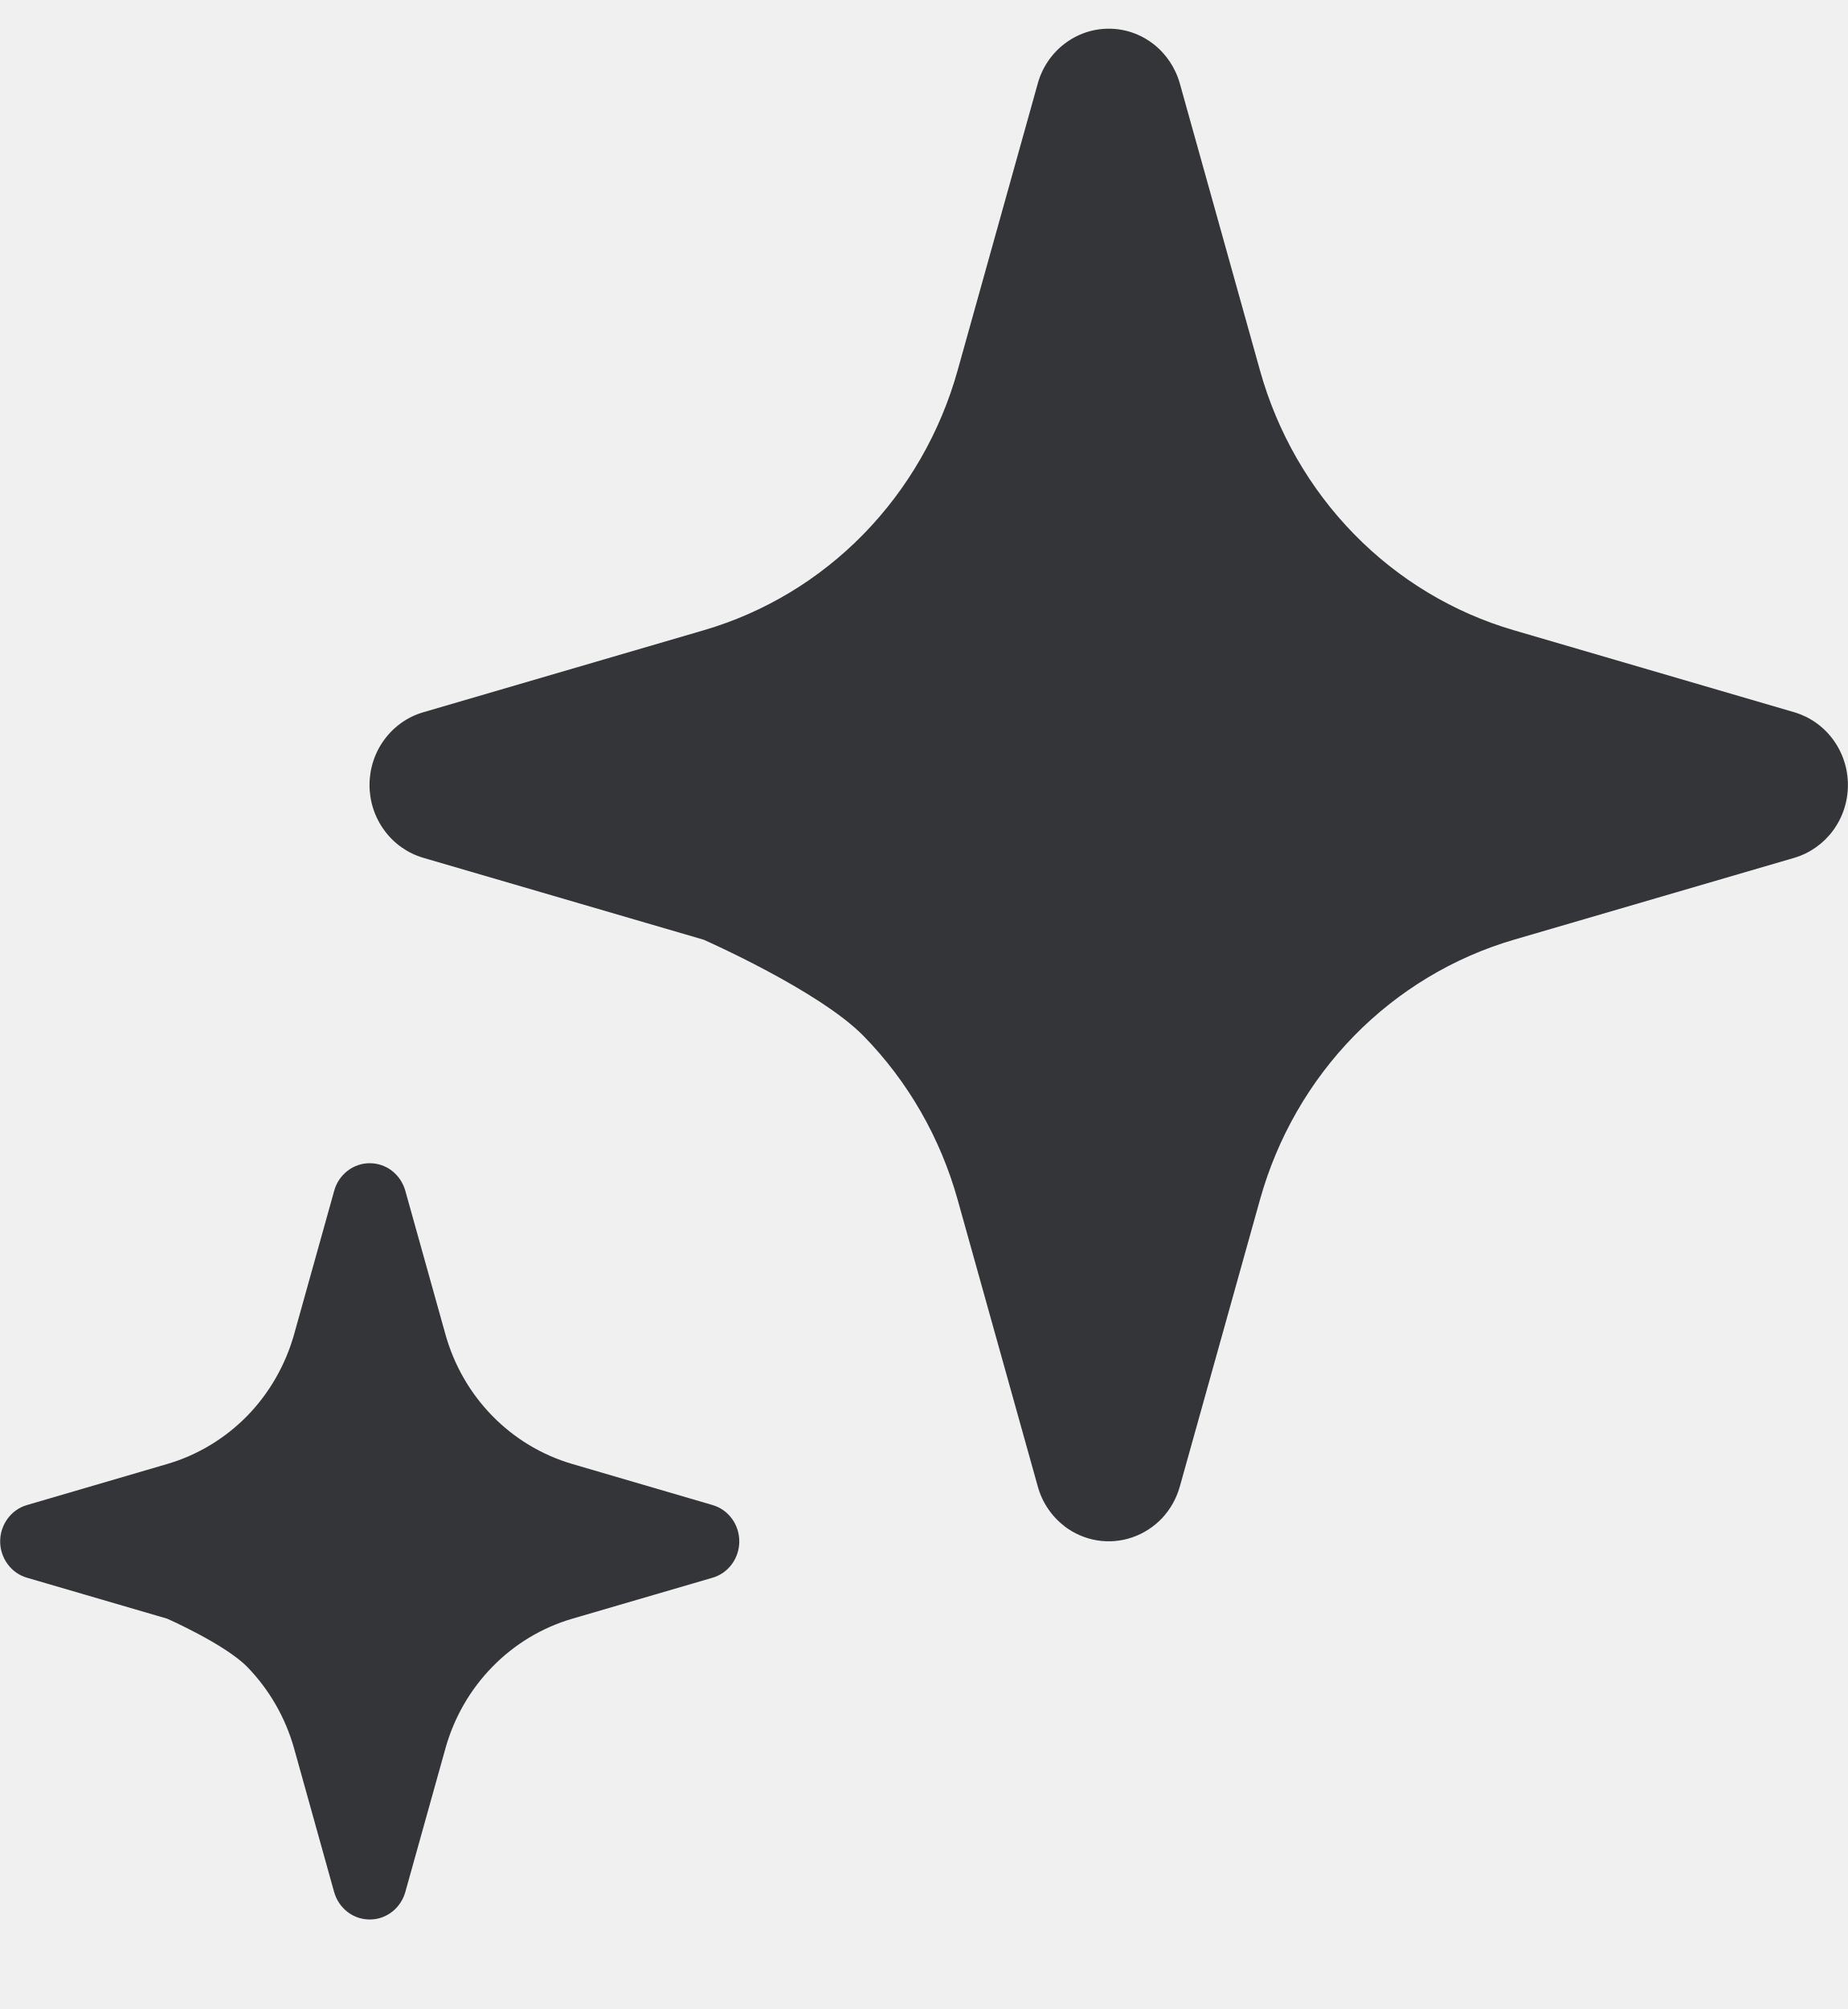
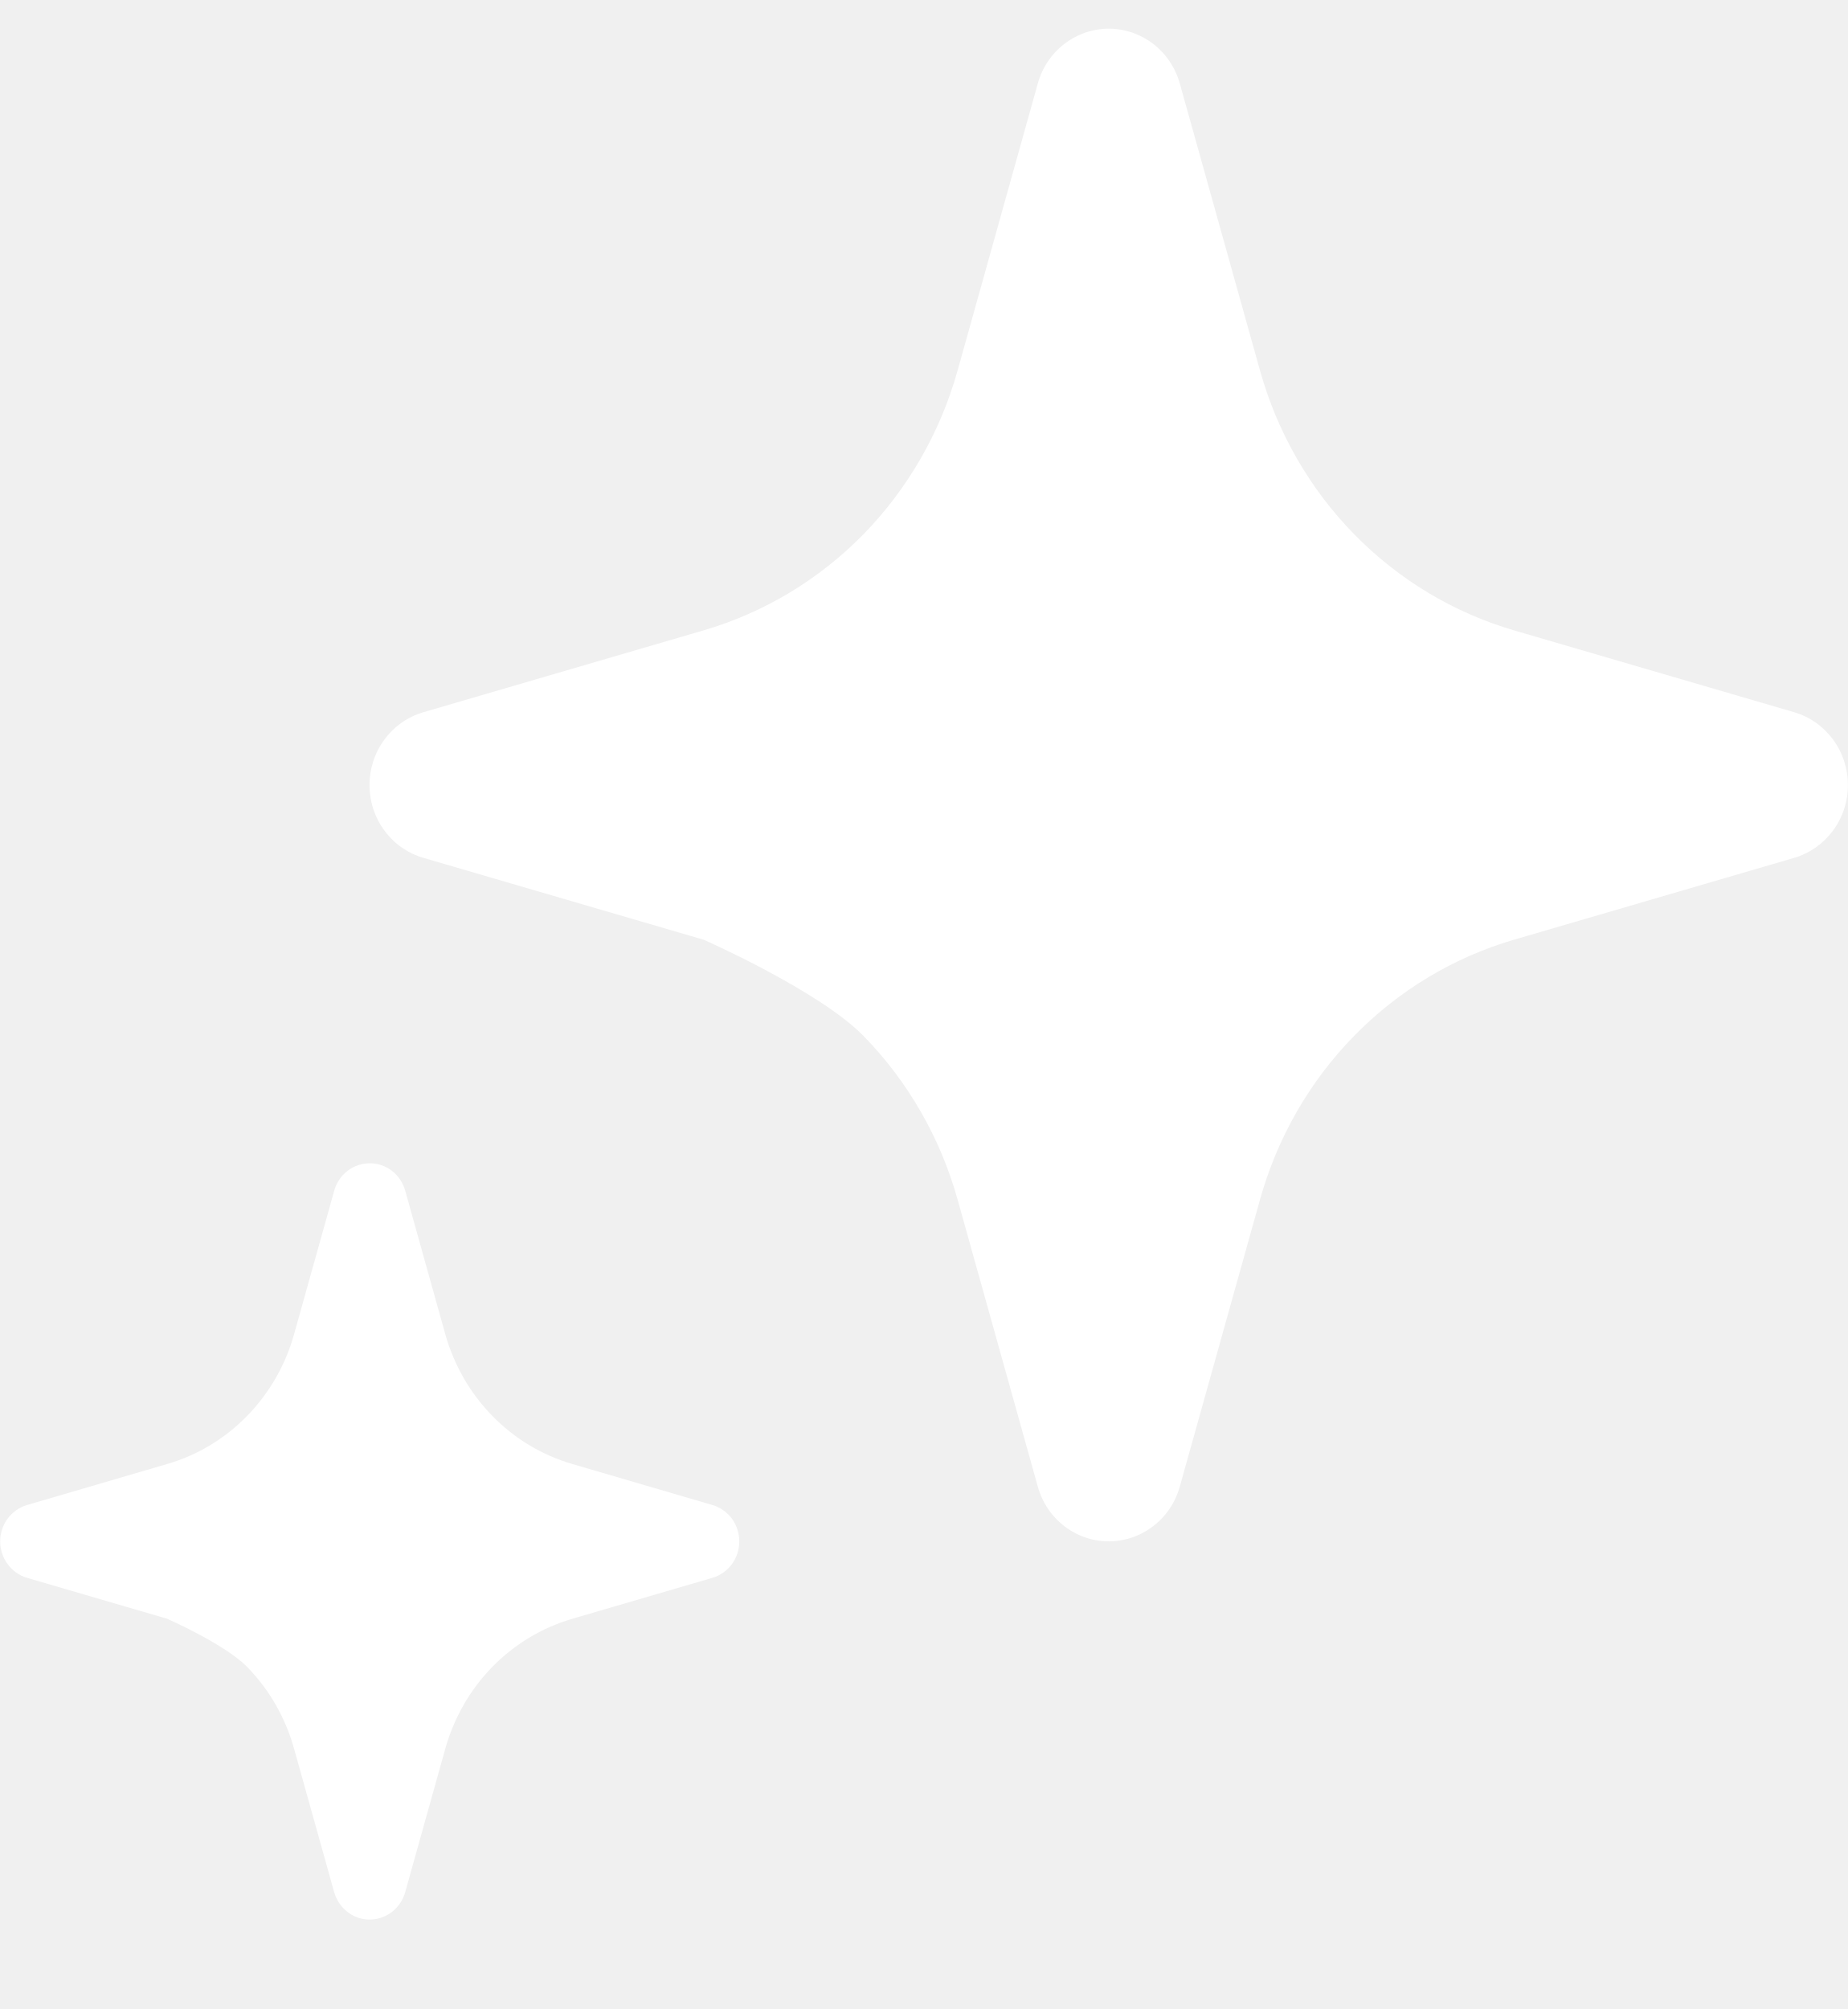
<svg xmlns="http://www.w3.org/2000/svg" width="23" height="25" viewBox="0 0 23 25" fill="none">
-   <mask id="mask0_93_66" style="mask-type:luminance" maskUnits="userSpaceOnUse" x="0" y="0" width="23" height="25">
+   <mask id="mask0_6404_316" style="mask-type:luminance" maskUnits="userSpaceOnUse" x="0" y="0" width="23" height="25">
    <path d="M23 25H1.90735e-06V0H23V25Z" fill="white" />
  </mask>
-   <g mask="url(#mask0_93_66)">
-     <path fill-rule="evenodd" clip-rule="evenodd" d="M4.325 23.792C4.385 23.838 4.454 23.868 4.528 23.88C4.602 23.892 4.677 23.886 4.748 23.862C4.818 23.838 4.882 23.796 4.934 23.741C4.985 23.686 5.023 23.619 5.044 23.546L5.543 21.76C5.65 21.375 5.851 21.025 6.128 20.742C6.404 20.459 6.747 20.253 7.123 20.143L8.869 19.633C8.965 19.605 9.049 19.546 9.109 19.464C9.169 19.382 9.201 19.283 9.201 19.181C9.201 19.079 9.169 18.979 9.109 18.898C9.049 18.816 8.965 18.757 8.869 18.729L7.123 18.218C6.747 18.108 6.404 17.902 6.128 17.62C5.851 17.337 5.65 16.987 5.543 16.602L5.044 14.816C5.016 14.718 4.958 14.632 4.879 14.57C4.799 14.508 4.702 14.475 4.602 14.475C4.502 14.475 4.405 14.508 4.325 14.57C4.245 14.632 4.187 14.718 4.16 14.816L3.661 16.602C3.553 16.987 3.352 17.337 3.076 17.62C2.799 17.902 2.457 18.108 2.081 18.218L0.335 18.729C0.239 18.757 0.155 18.816 0.095 18.898C0.035 18.979 0.002 19.079 0.002 19.181C0.002 19.283 0.035 19.382 0.095 19.464C0.155 19.546 0.239 19.605 0.335 19.633L2.081 20.143C2.081 20.143 2.799 20.46 3.076 20.742C3.352 21.025 3.553 21.375 3.661 21.76L4.159 23.546C4.187 23.644 4.245 23.73 4.325 23.792Z" fill="#343538" />
-     <path fill-rule="evenodd" clip-rule="evenodd" d="M13.246 18.991C13.365 19.083 13.505 19.143 13.652 19.168C13.799 19.192 13.95 19.18 14.092 19.131C14.233 19.083 14.361 19 14.465 18.89C14.568 18.779 14.643 18.645 14.684 18.498L15.682 14.927C15.897 14.158 16.299 13.457 16.852 12.891C17.405 12.326 18.09 11.914 18.842 11.694L22.334 10.674C22.525 10.617 22.694 10.498 22.814 10.335C22.934 10.172 22.999 9.973 22.999 9.769C22.999 9.564 22.934 9.366 22.814 9.203C22.694 9.039 22.525 8.921 22.334 8.864L18.842 7.843C18.09 7.624 17.405 7.212 16.852 6.646C16.299 6.08 15.897 5.38 15.682 4.611L14.684 1.039C14.629 0.843 14.513 0.67 14.354 0.547C14.194 0.423 14 0.357 13.8 0.357C13.6 0.357 13.406 0.423 13.246 0.547C13.086 0.67 12.97 0.843 12.916 1.039L11.918 4.611C11.703 5.38 11.3 6.08 10.748 6.646C10.195 7.212 9.51 7.624 8.758 7.843L5.266 8.864C5.074 8.92 4.905 9.039 4.785 9.202C4.664 9.365 4.599 9.564 4.599 9.769C4.599 9.973 4.664 10.172 4.785 10.335C4.905 10.499 5.074 10.617 5.266 10.674L8.758 11.694C8.758 11.694 10.194 12.326 10.748 12.892C11.301 13.457 11.703 14.158 11.918 14.927L12.916 18.497C12.97 18.694 13.086 18.867 13.246 18.99V18.991Z" fill="#343538" />
+   <g mask="url(#mask0_6404_316)">
+     <path fill-rule="evenodd" clip-rule="evenodd" d="M4.325 23.792C4.384 23.838 4.454 23.869 4.528 23.881C4.601 23.893 4.677 23.887 4.747 23.862C4.818 23.838 4.882 23.797 4.934 23.741C4.985 23.686 5.023 23.619 5.043 23.546L5.542 21.761C5.65 21.376 5.851 21.025 6.128 20.742C6.404 20.46 6.747 20.254 7.123 20.144L8.868 19.634C8.964 19.605 9.049 19.546 9.109 19.464C9.169 19.383 9.201 19.283 9.201 19.181C9.201 19.079 9.169 18.98 9.109 18.898C9.049 18.817 8.964 18.757 8.868 18.729L7.123 18.218C6.747 18.109 6.404 17.903 6.128 17.62C5.851 17.337 5.65 16.987 5.542 16.603L5.043 14.816C5.016 14.718 4.958 14.632 4.878 14.57C4.799 14.509 4.702 14.476 4.602 14.476C4.502 14.476 4.405 14.509 4.325 14.57C4.245 14.632 4.187 14.718 4.16 14.816L3.66 16.603C3.553 16.987 3.352 17.337 3.075 17.62C2.799 17.903 2.457 18.109 2.081 18.218L0.335 18.729C0.239 18.757 0.155 18.817 0.095 18.898C0.035 18.98 0.002 19.079 0.002 19.181C0.002 19.283 0.035 19.383 0.095 19.464C0.155 19.546 0.239 19.605 0.335 19.634L2.081 20.144C2.081 20.144 2.799 20.46 3.076 20.743C3.352 21.026 3.553 21.376 3.66 21.761L4.159 23.546C4.187 23.644 4.245 23.731 4.325 23.792Z" fill="white" />
+     <path fill-rule="evenodd" clip-rule="evenodd" d="M13.246 18.991C13.365 19.083 13.505 19.144 13.652 19.169C13.799 19.193 13.95 19.18 14.092 19.132C14.233 19.083 14.361 19 14.465 18.89C14.568 18.78 14.643 18.645 14.684 18.498L15.682 14.927C15.897 14.158 16.299 13.457 16.852 12.892C17.405 12.326 18.09 11.914 18.842 11.694L22.334 10.674C22.525 10.617 22.694 10.498 22.814 10.335C22.934 10.172 22.999 9.973 22.999 9.769C22.999 9.565 22.934 9.366 22.814 9.203C22.694 9.04 22.525 8.921 22.334 8.864L18.842 7.844C18.09 7.624 17.405 7.212 16.852 6.646C16.299 6.081 15.897 5.38 15.682 4.611L14.684 1.04C14.629 0.843 14.513 0.67 14.354 0.547C14.194 0.424 14 0.357 13.8 0.357C13.6 0.357 13.406 0.424 13.246 0.547C13.086 0.67 12.97 0.843 12.916 1.04L11.918 4.611C11.703 5.38 11.3 6.081 10.748 6.647C10.195 7.212 9.51 7.624 8.758 7.844L5.266 8.864C5.074 8.921 4.905 9.039 4.785 9.203C4.664 9.366 4.599 9.565 4.599 9.769C4.599 9.974 4.664 10.173 4.785 10.336C4.905 10.499 5.074 10.618 5.266 10.674L8.758 11.694C8.758 11.694 10.194 12.326 10.748 12.892C11.301 13.458 11.703 14.158 11.918 14.927L12.916 18.498C12.97 18.695 13.086 18.868 13.246 18.991V18.991Z" fill="white" />
  </g>
</svg>
